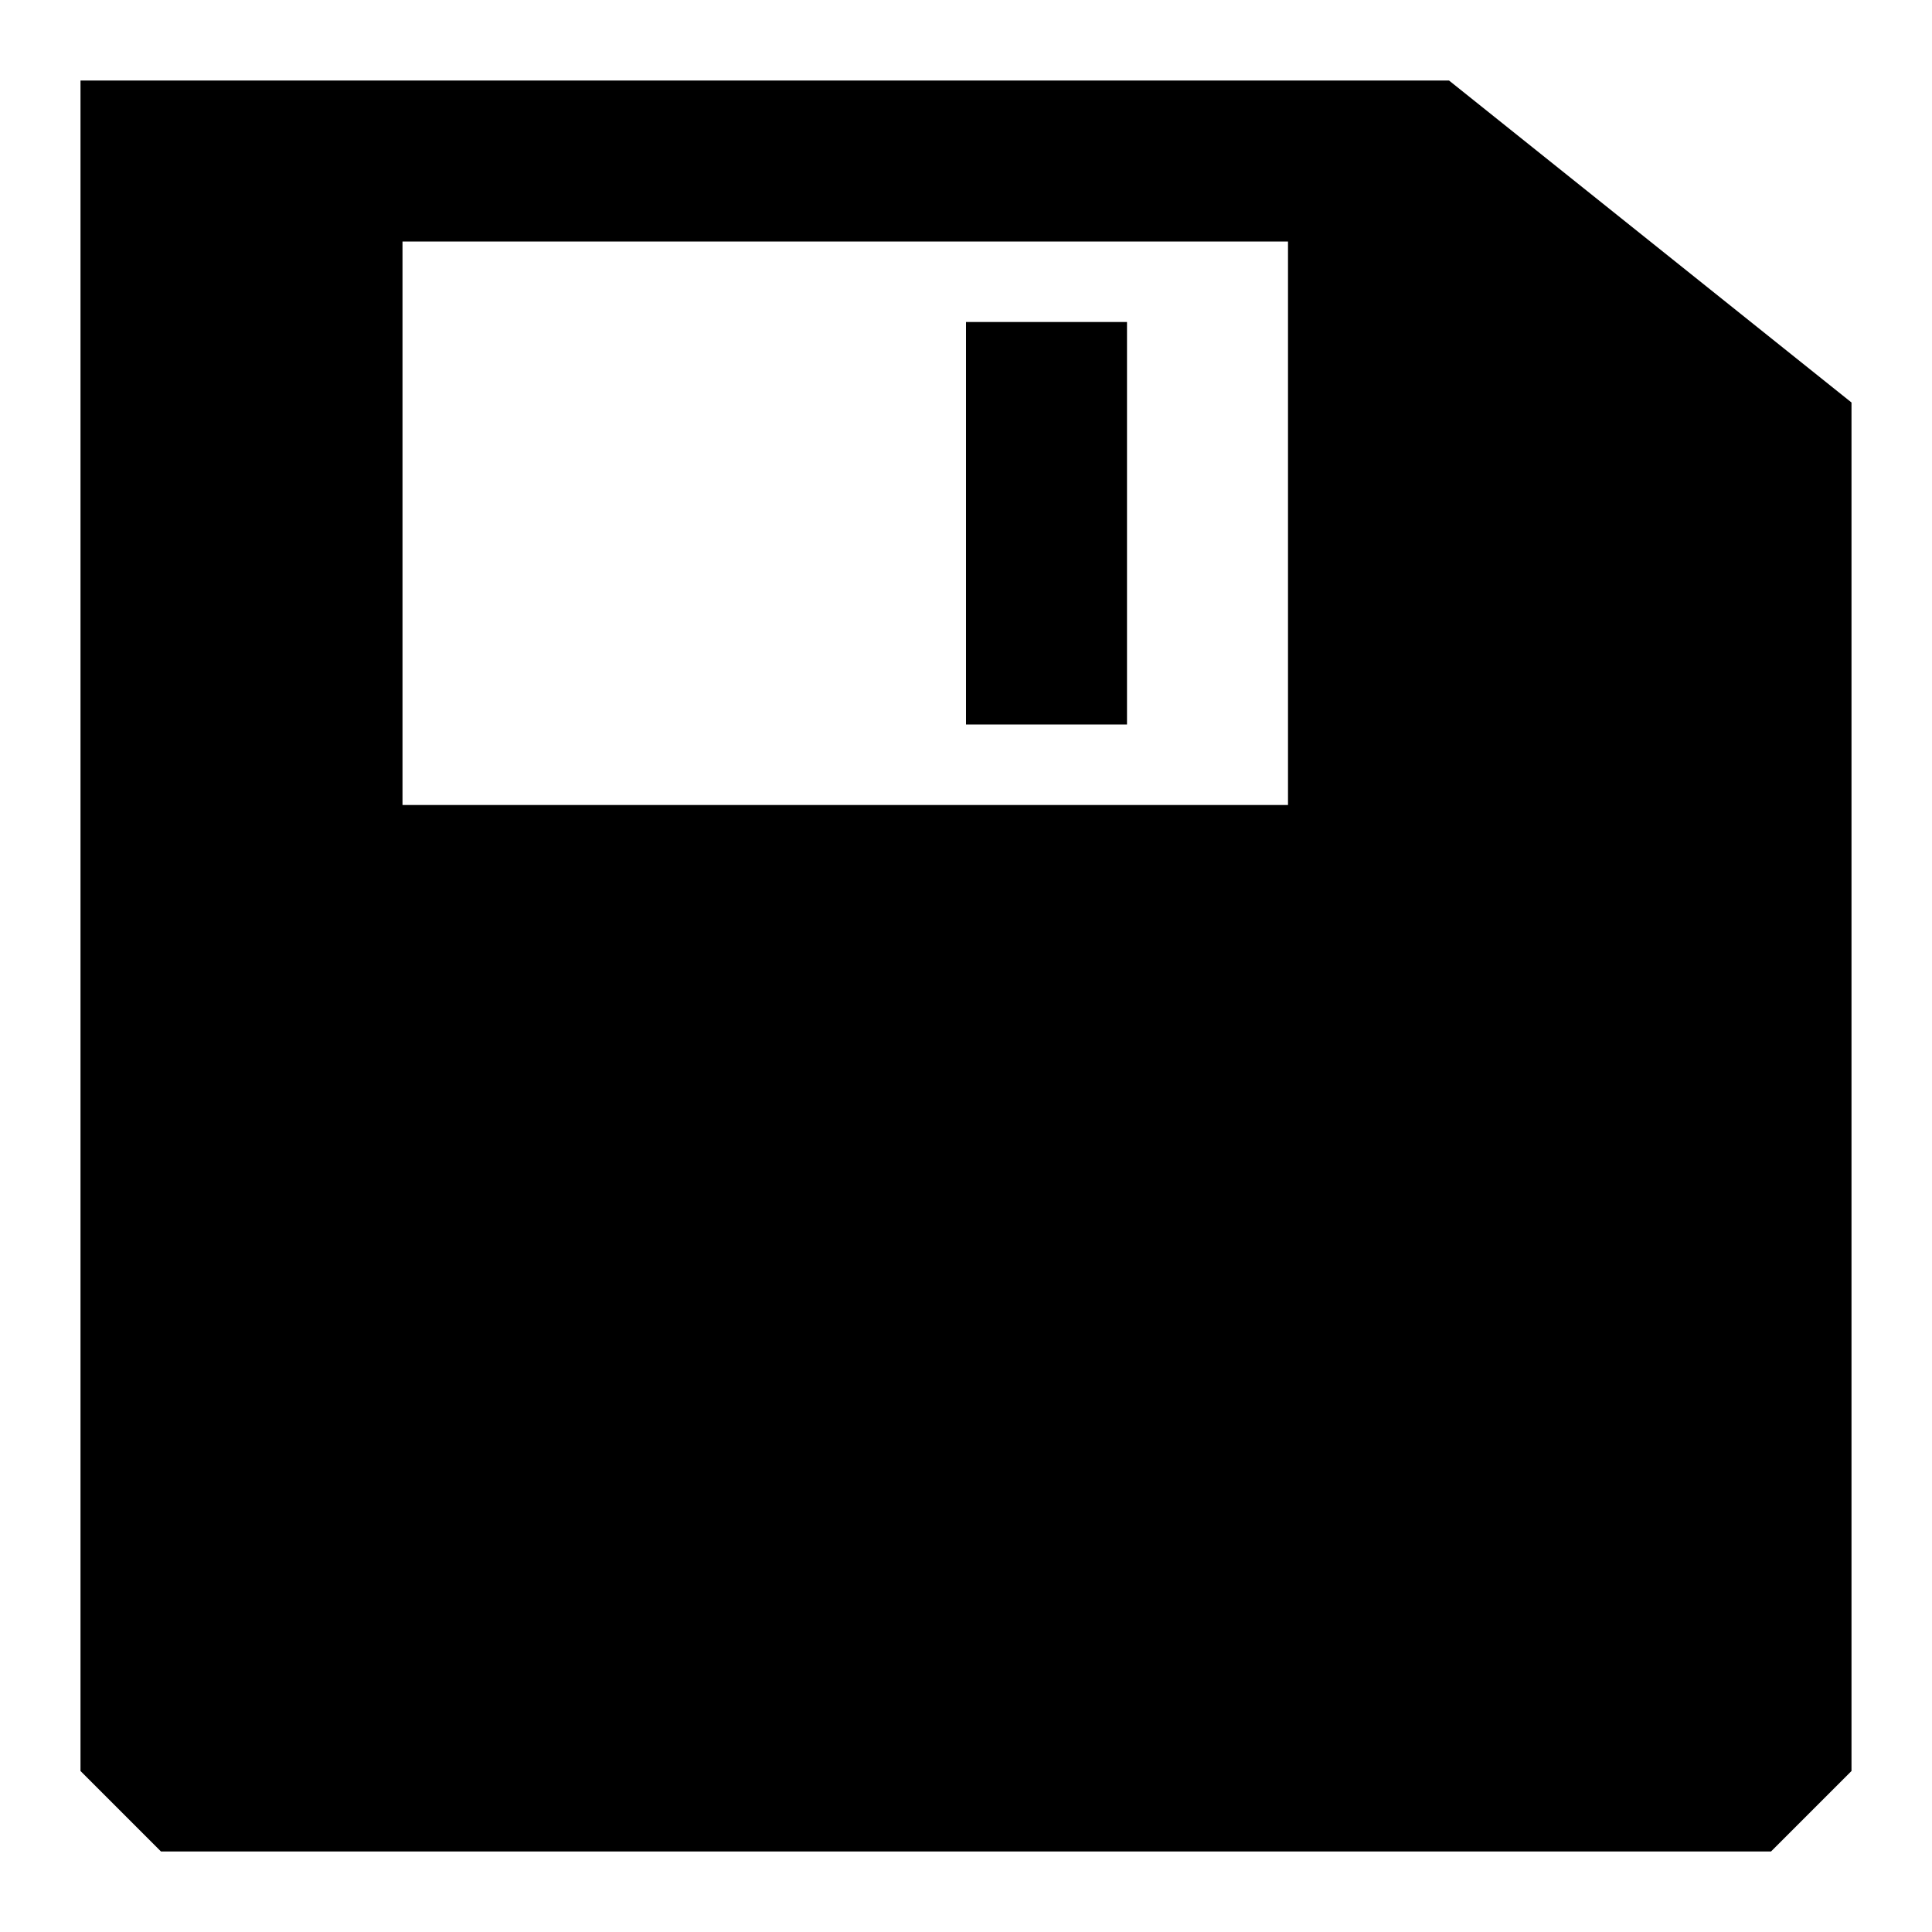
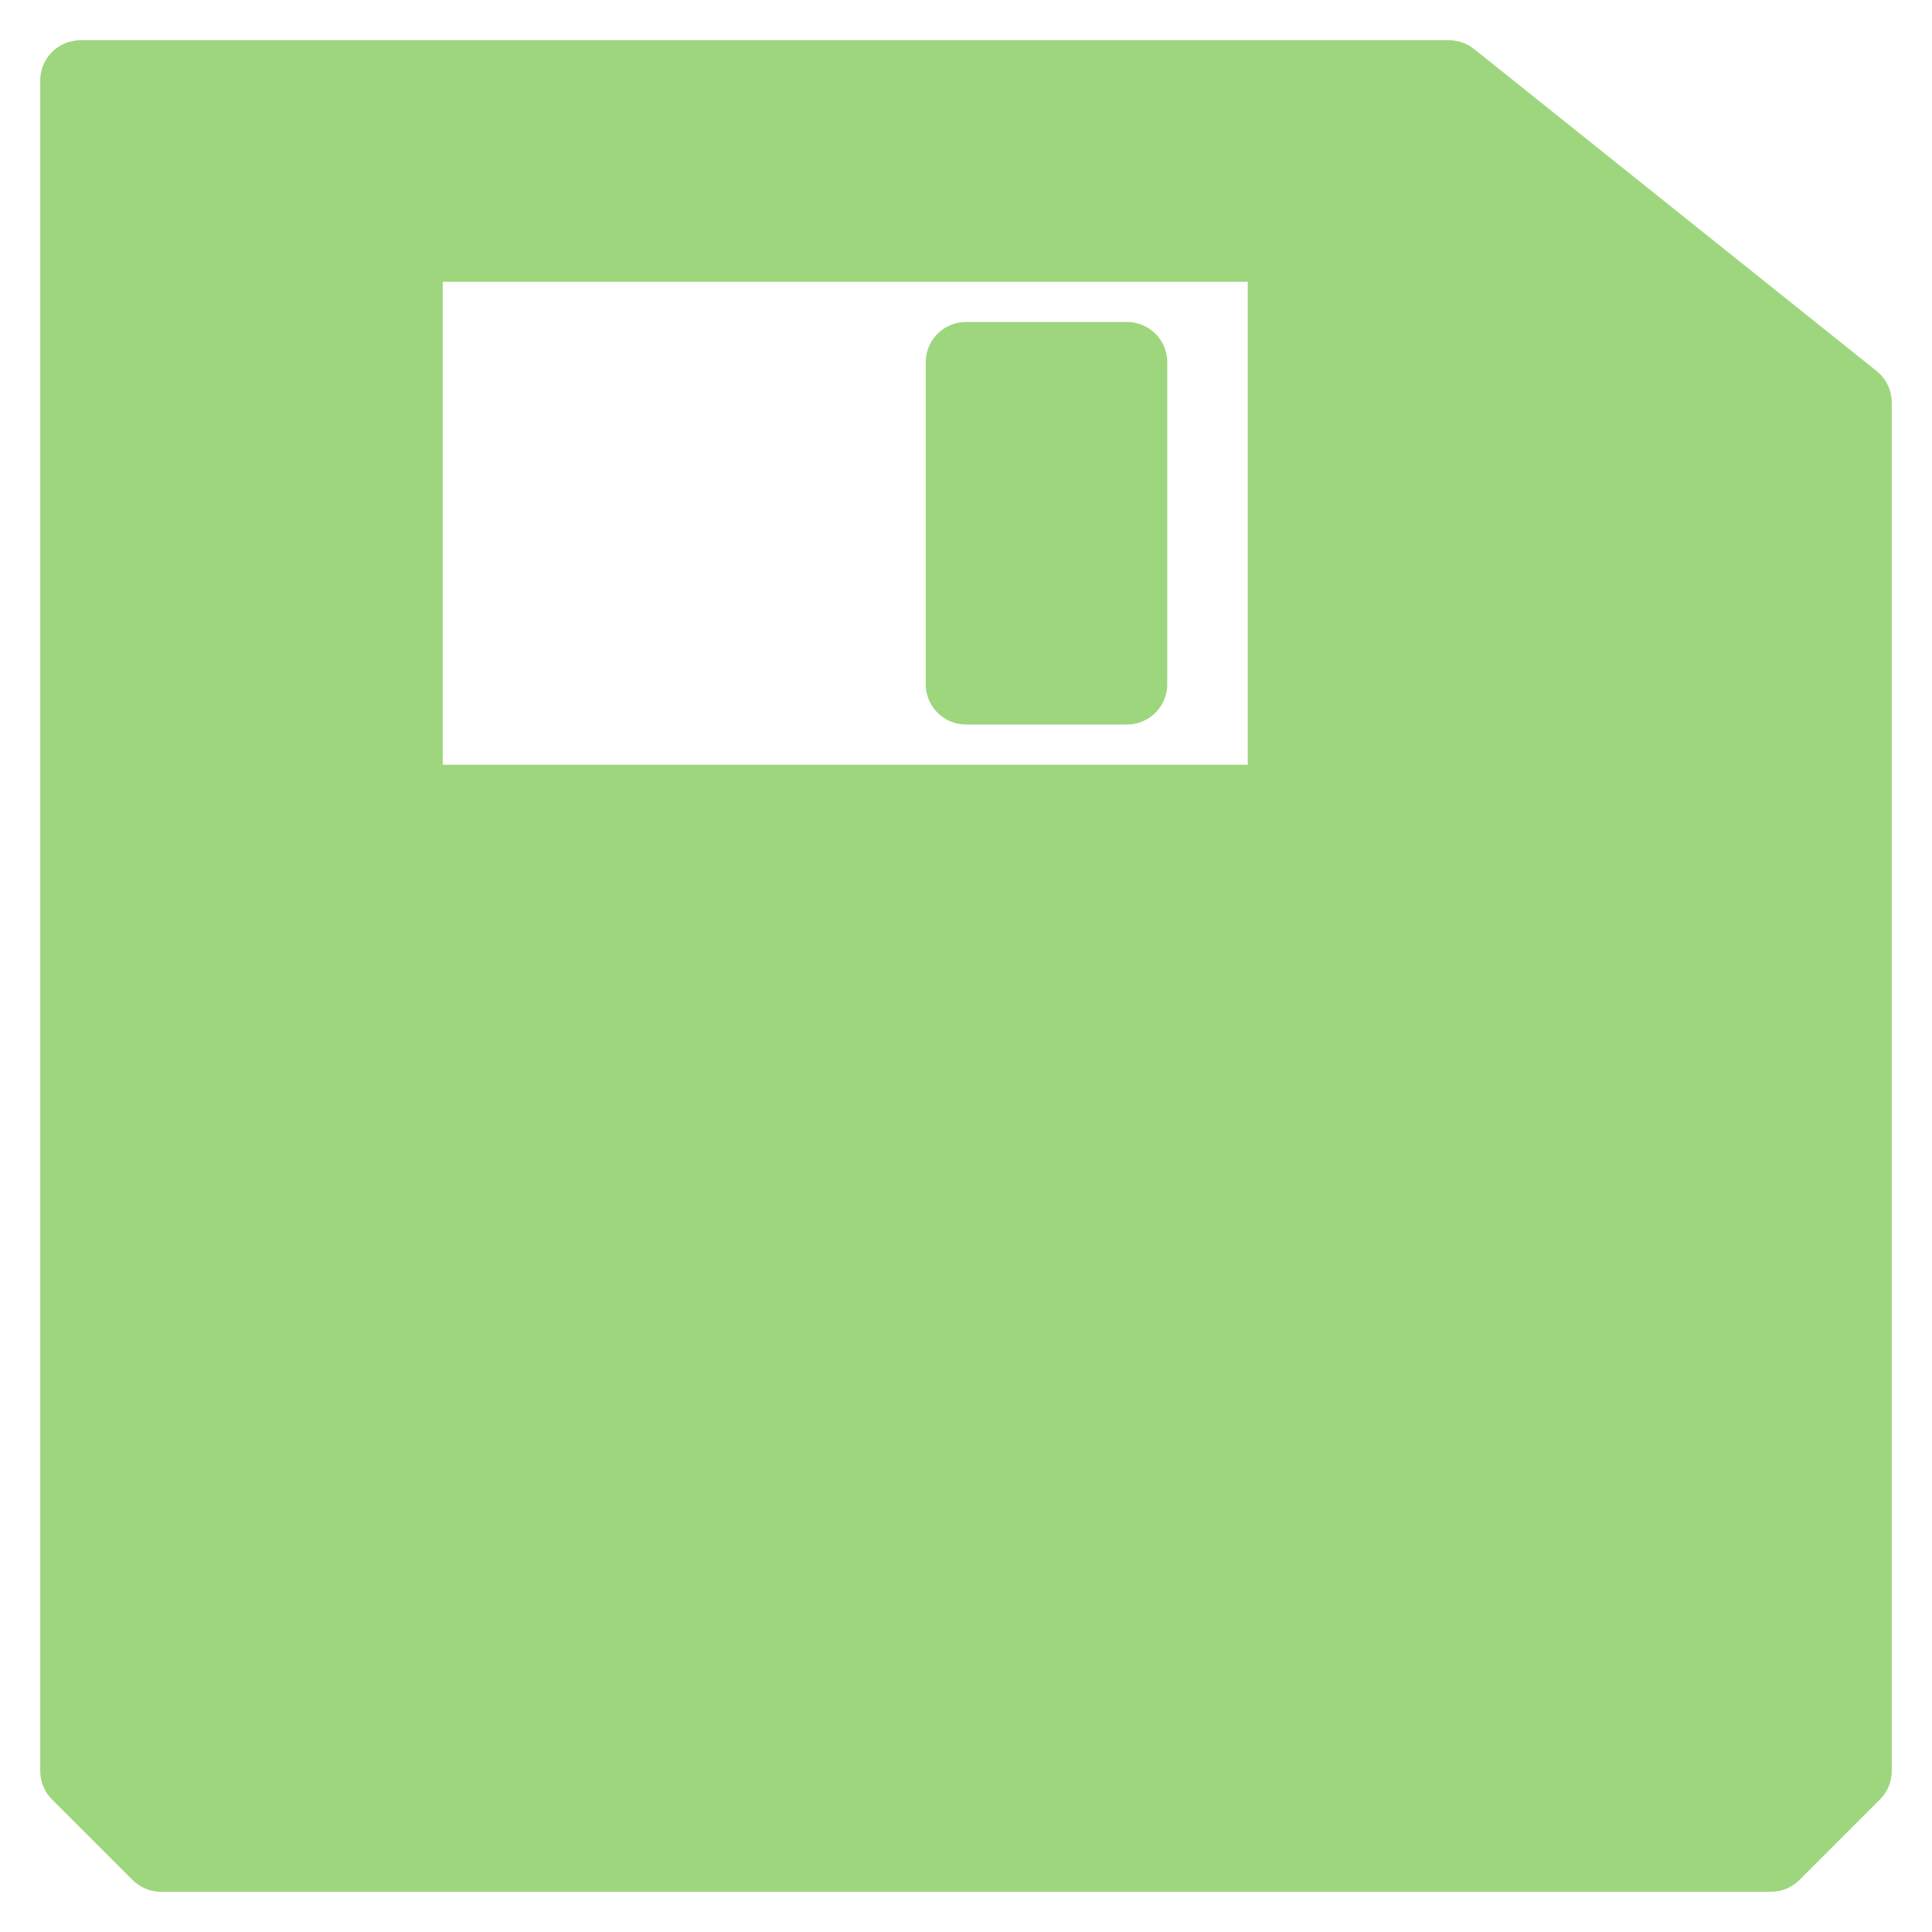
- <svg xmlns="http://www.w3.org/2000/svg" width="24" height="24" viewBox="0 0 24 24">
-   <path d="M 1 1 L 18 1 L 23 5 L 23 22 L 22 23 L 15 23 L 15 10 L 16 10 L 16 3 L 5 3 L 5 10 L 16 10 L 16 23 L 2 23 L 1 22 Z" />
-   <path d="M 14 4 L 14 9 L 12 9 L 12 4 Z" />
+ <svg xmlns="http://www.w3.org/2000/svg" width="24" height="24" viewBox="0 0 24 24" fill="#9DD67D">
+   <path d="M 1 1 L 18 1 L 23 5 L 23 22 L 22 23 L 15 23 L 15 10 L 16 10 L 16 3 L 5 3 L 5 10 L 16 10 L 16 23 L 2 23 L 1 22 Z" stroke="#9DD67D" stroke-linecap="round" stroke-linejoin="round" />
+   <path d="M 14 4.5 L 14 8.5 L 12 8.5 L 12 4.5 Z" stroke="#9DD67D" stroke-linecap="round" stroke-linejoin="round" />
</svg>
